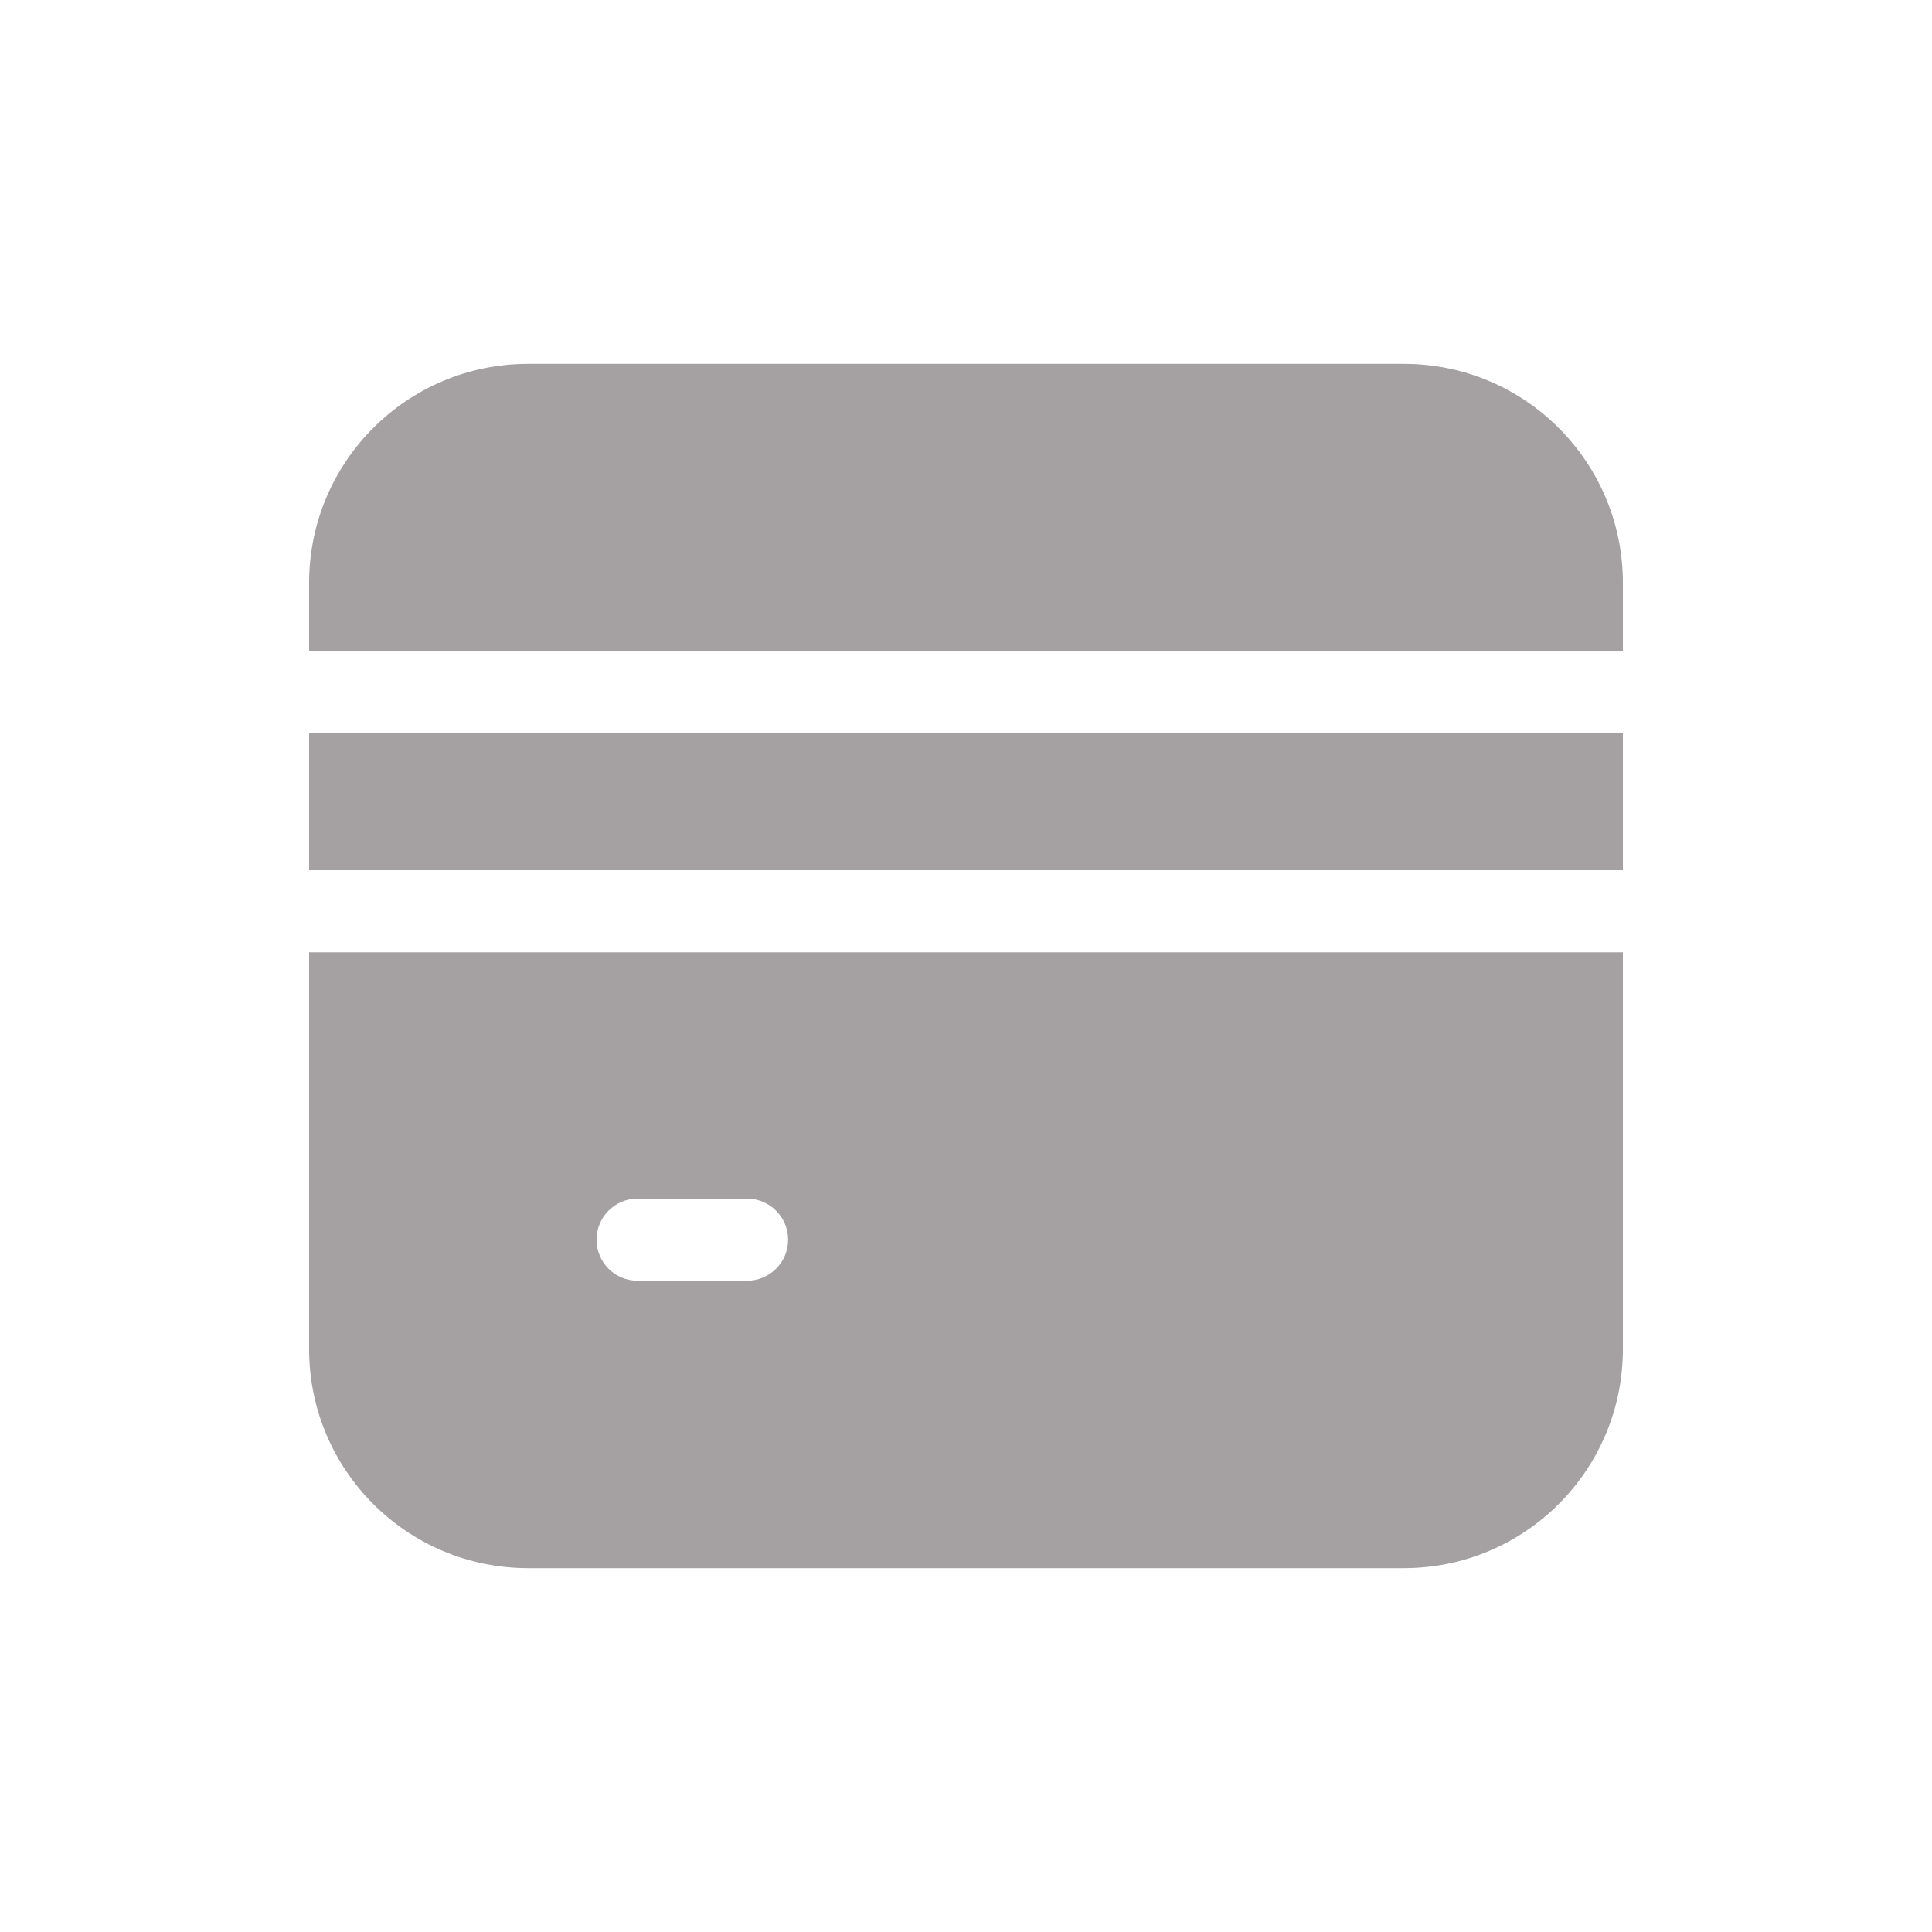
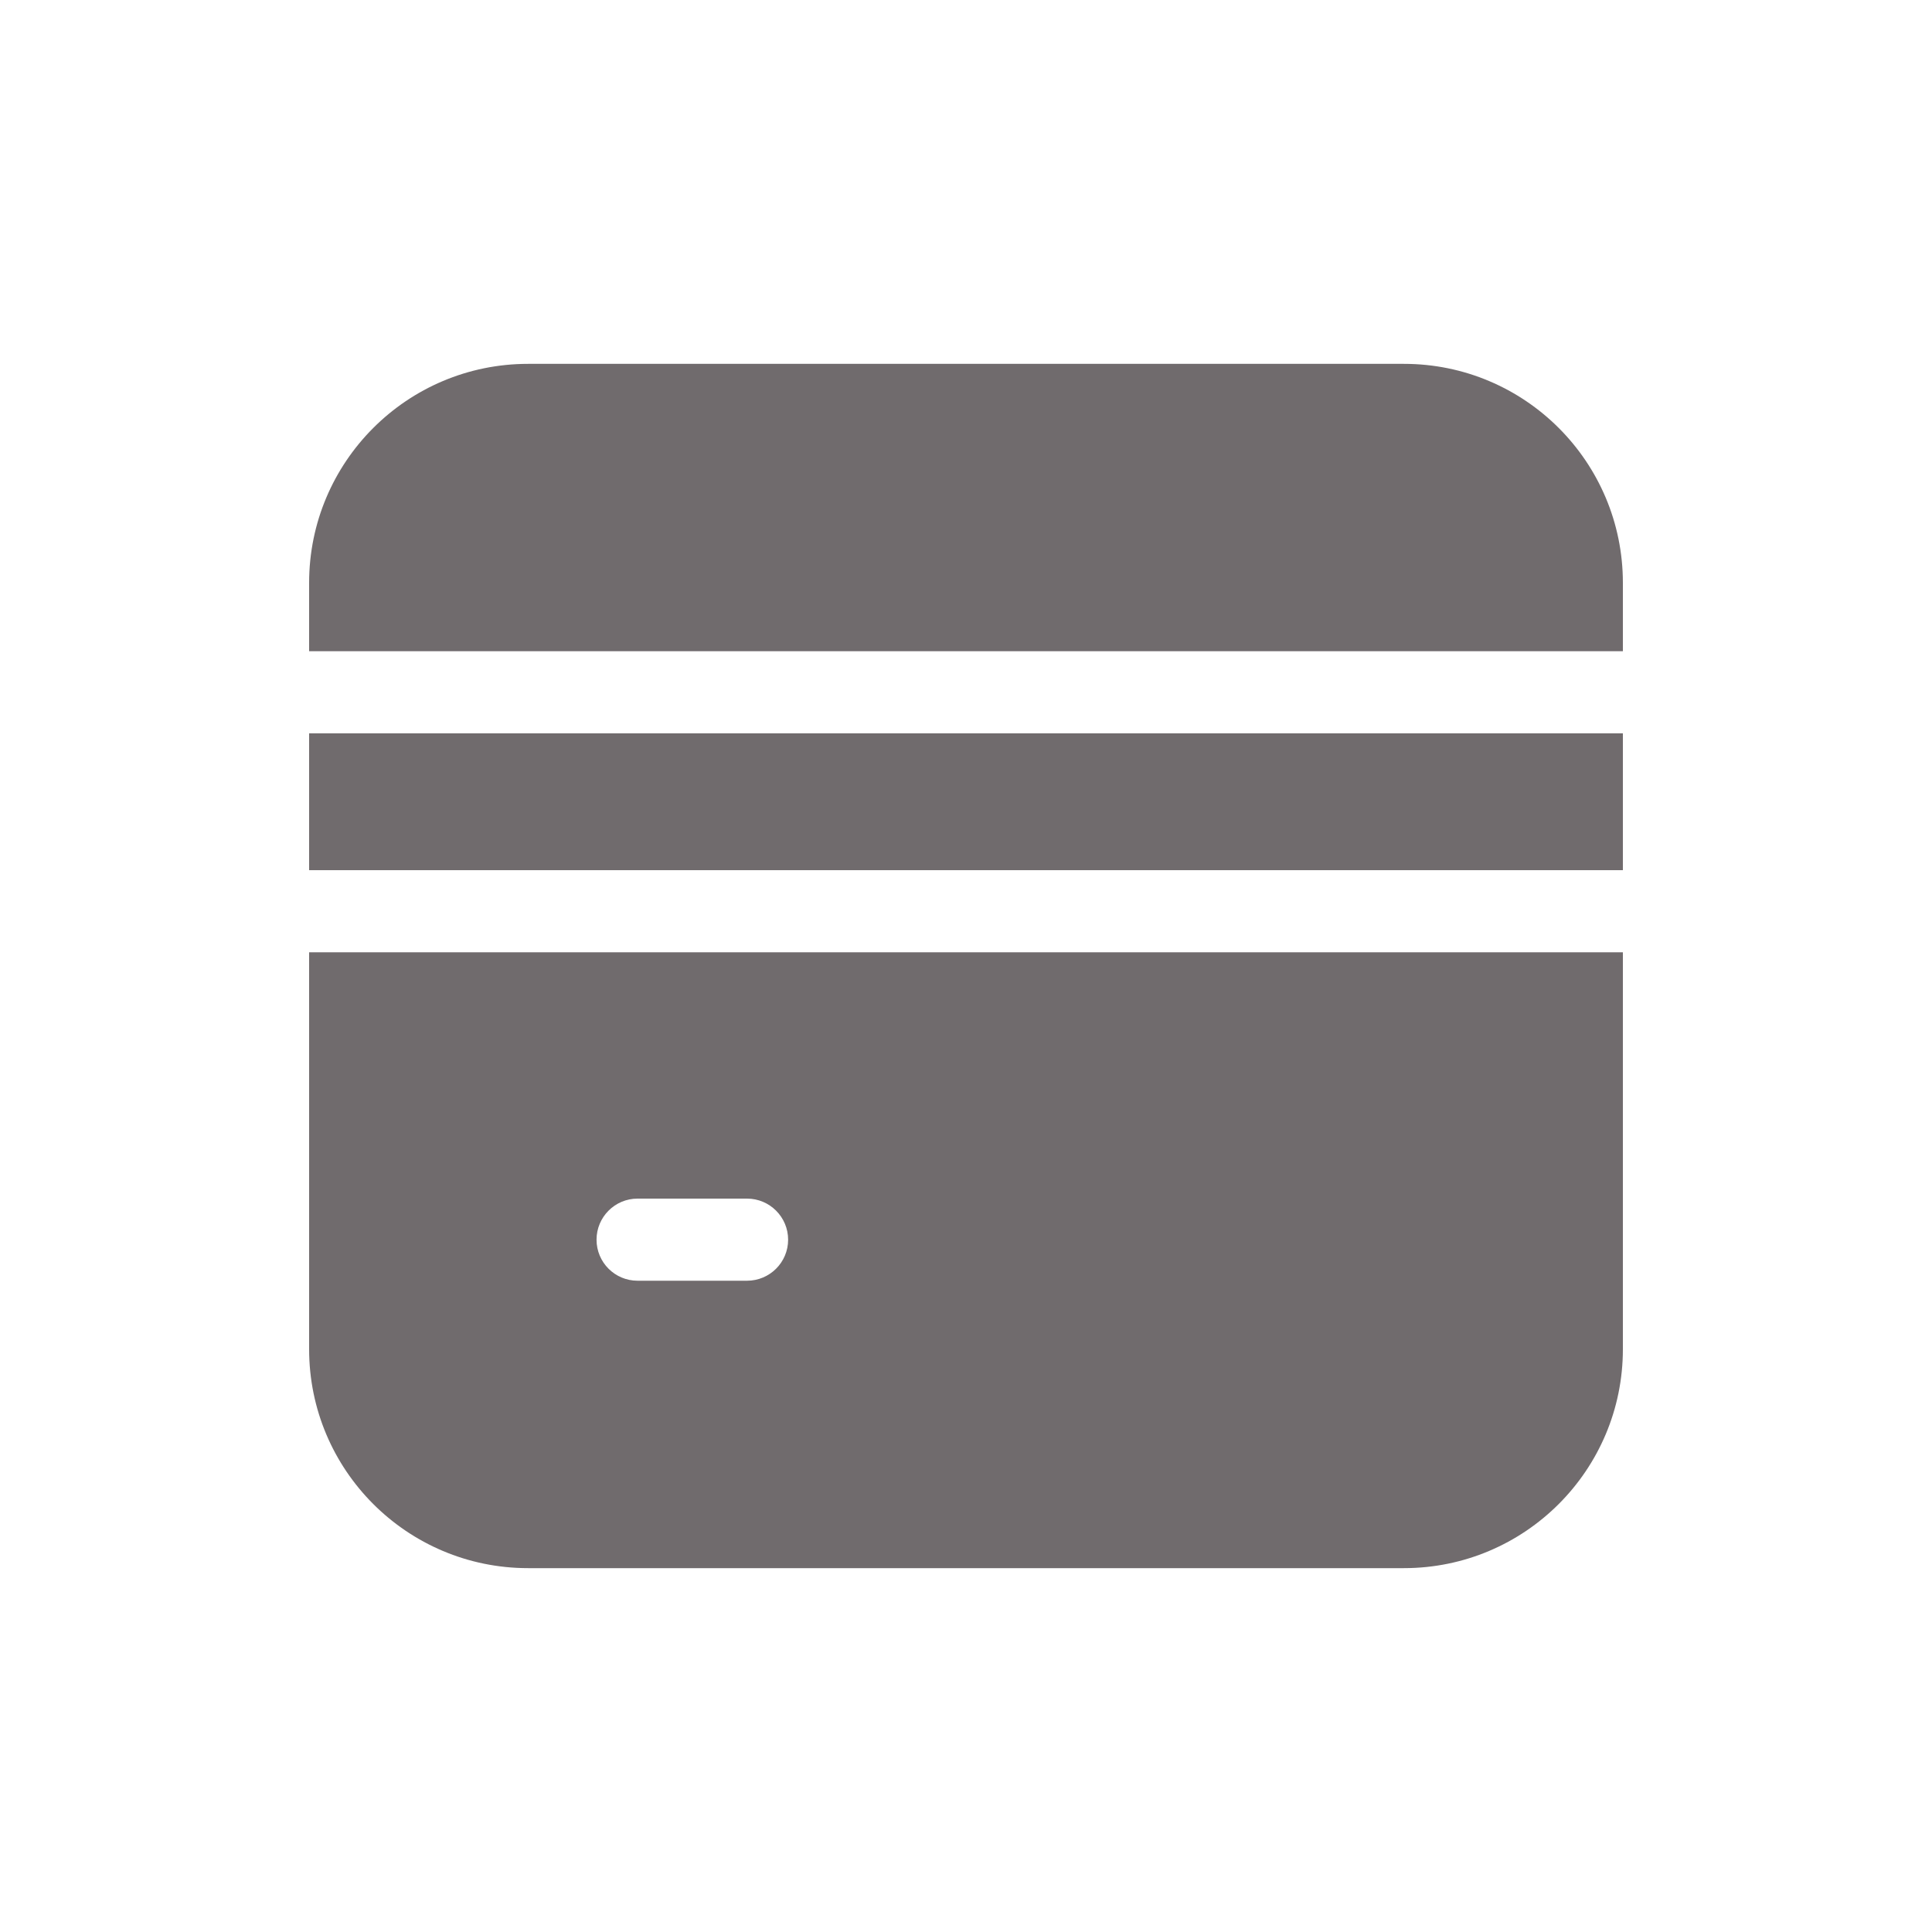
<svg xmlns="http://www.w3.org/2000/svg" viewBox="0 0 30 30" fill="none">
-   <path d="M4.8 9.05C4.8 7.172 6.322 5.65 8.2 5.65H21.8C23.678 5.65 25.2 7.172 25.2 9.05V10.112H4.8V9.05Z" fill="#A5A1A3" />
-   <path d="M25.2 13.512V11.387H4.8V13.512H25.2Z" fill="#A5A1A3" />
-   <path fill-rule="evenodd" clip-rule="evenodd" d="M25.2 14.787H4.8V20.95C4.8 22.828 6.322 24.35 8.2 24.35H21.8C23.678 24.35 25.2 22.828 25.2 20.95V14.787ZM9.9 18.612C9.548 18.612 9.263 18.898 9.263 19.25C9.263 19.602 9.548 19.887 9.9 19.887H11.6C11.952 19.887 12.238 19.602 12.238 19.25C12.238 18.898 11.952 18.612 11.6 18.612H9.9Z" fill="#A5A1A3" />
+   <path d="M4.8 9.05C4.8 7.172 6.322 5.65 8.2 5.65H21.8C23.678 5.65 25.2 7.172 25.2 9.05V10.112H4.8V9.05Z" fill="#706b6d" />
+   <path d="M25.2 13.512V11.387H4.8V13.512H25.2Z" fill="#706b6d" />
+   <path fill-rule="evenodd" clip-rule="evenodd" d="M25.2 14.787H4.8V20.95C4.8 22.828 6.322 24.35 8.2 24.35H21.8C23.678 24.35 25.2 22.828 25.2 20.95V14.787ZM9.9 18.612C9.548 18.612 9.263 18.898 9.263 19.25C9.263 19.602 9.548 19.887 9.9 19.887H11.6C11.952 19.887 12.238 19.602 12.238 19.25C12.238 18.898 11.952 18.612 11.6 18.612H9.9Z" fill="#706b6d" />
</svg>
